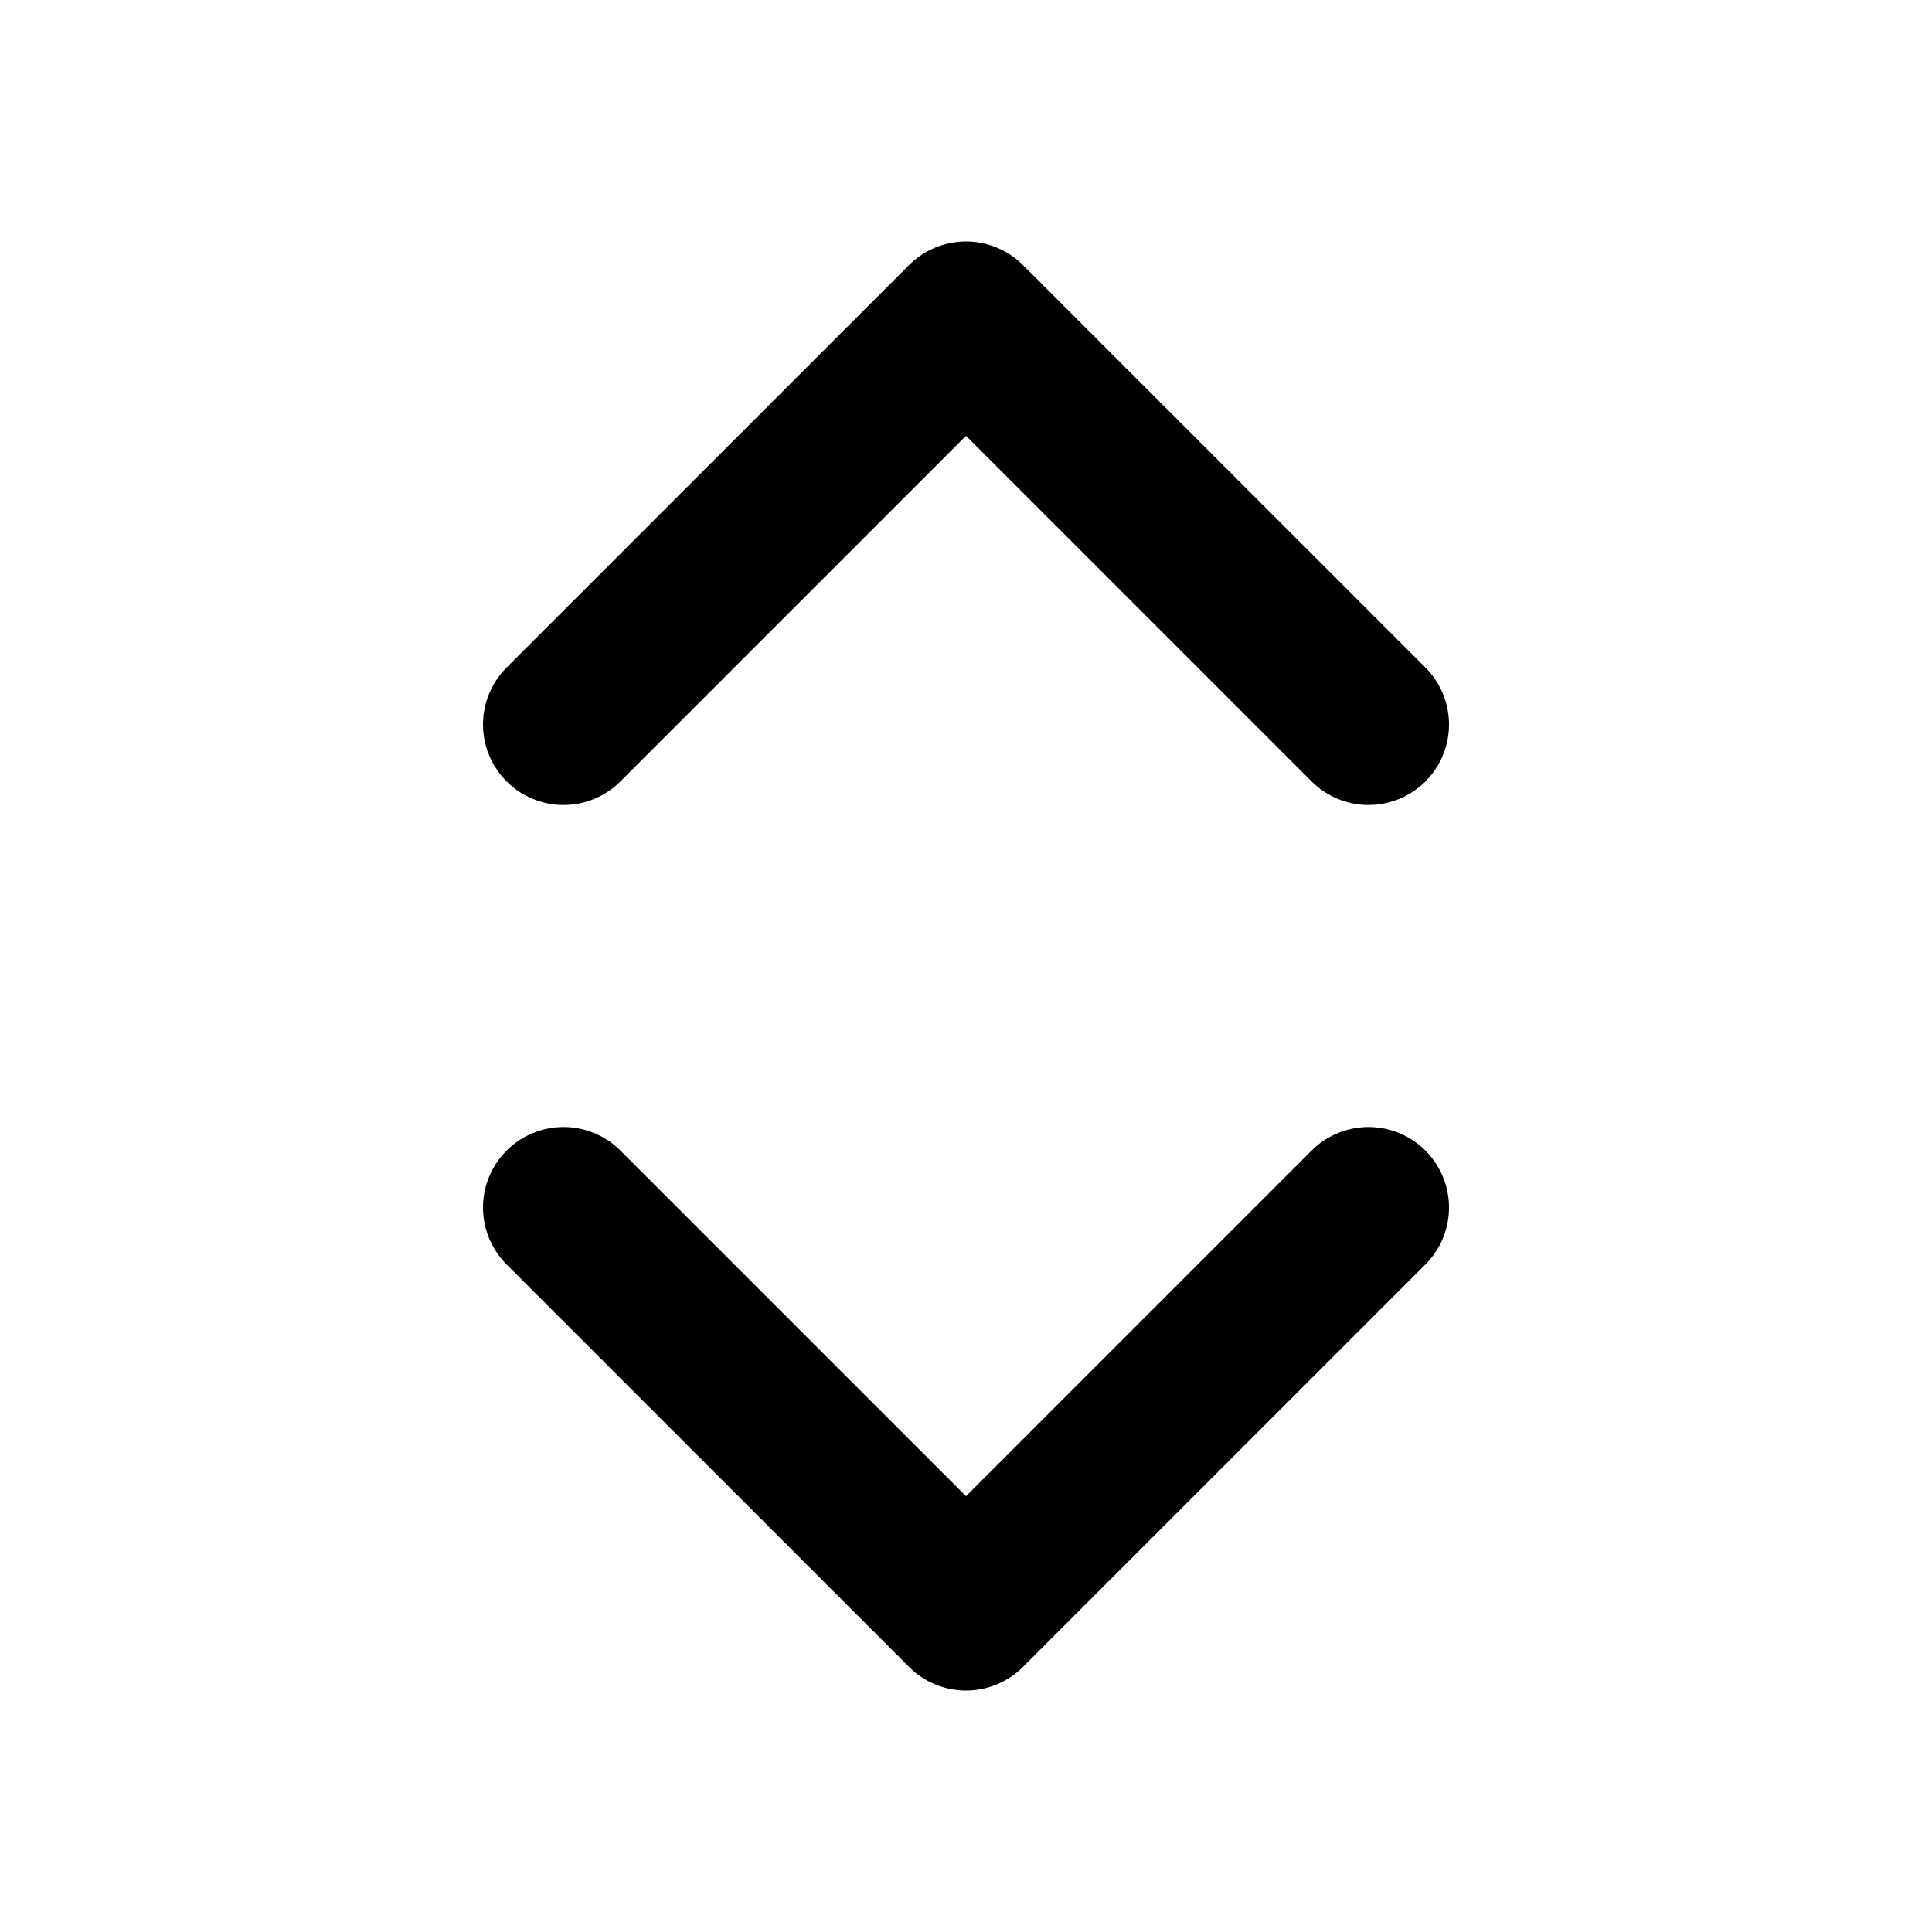
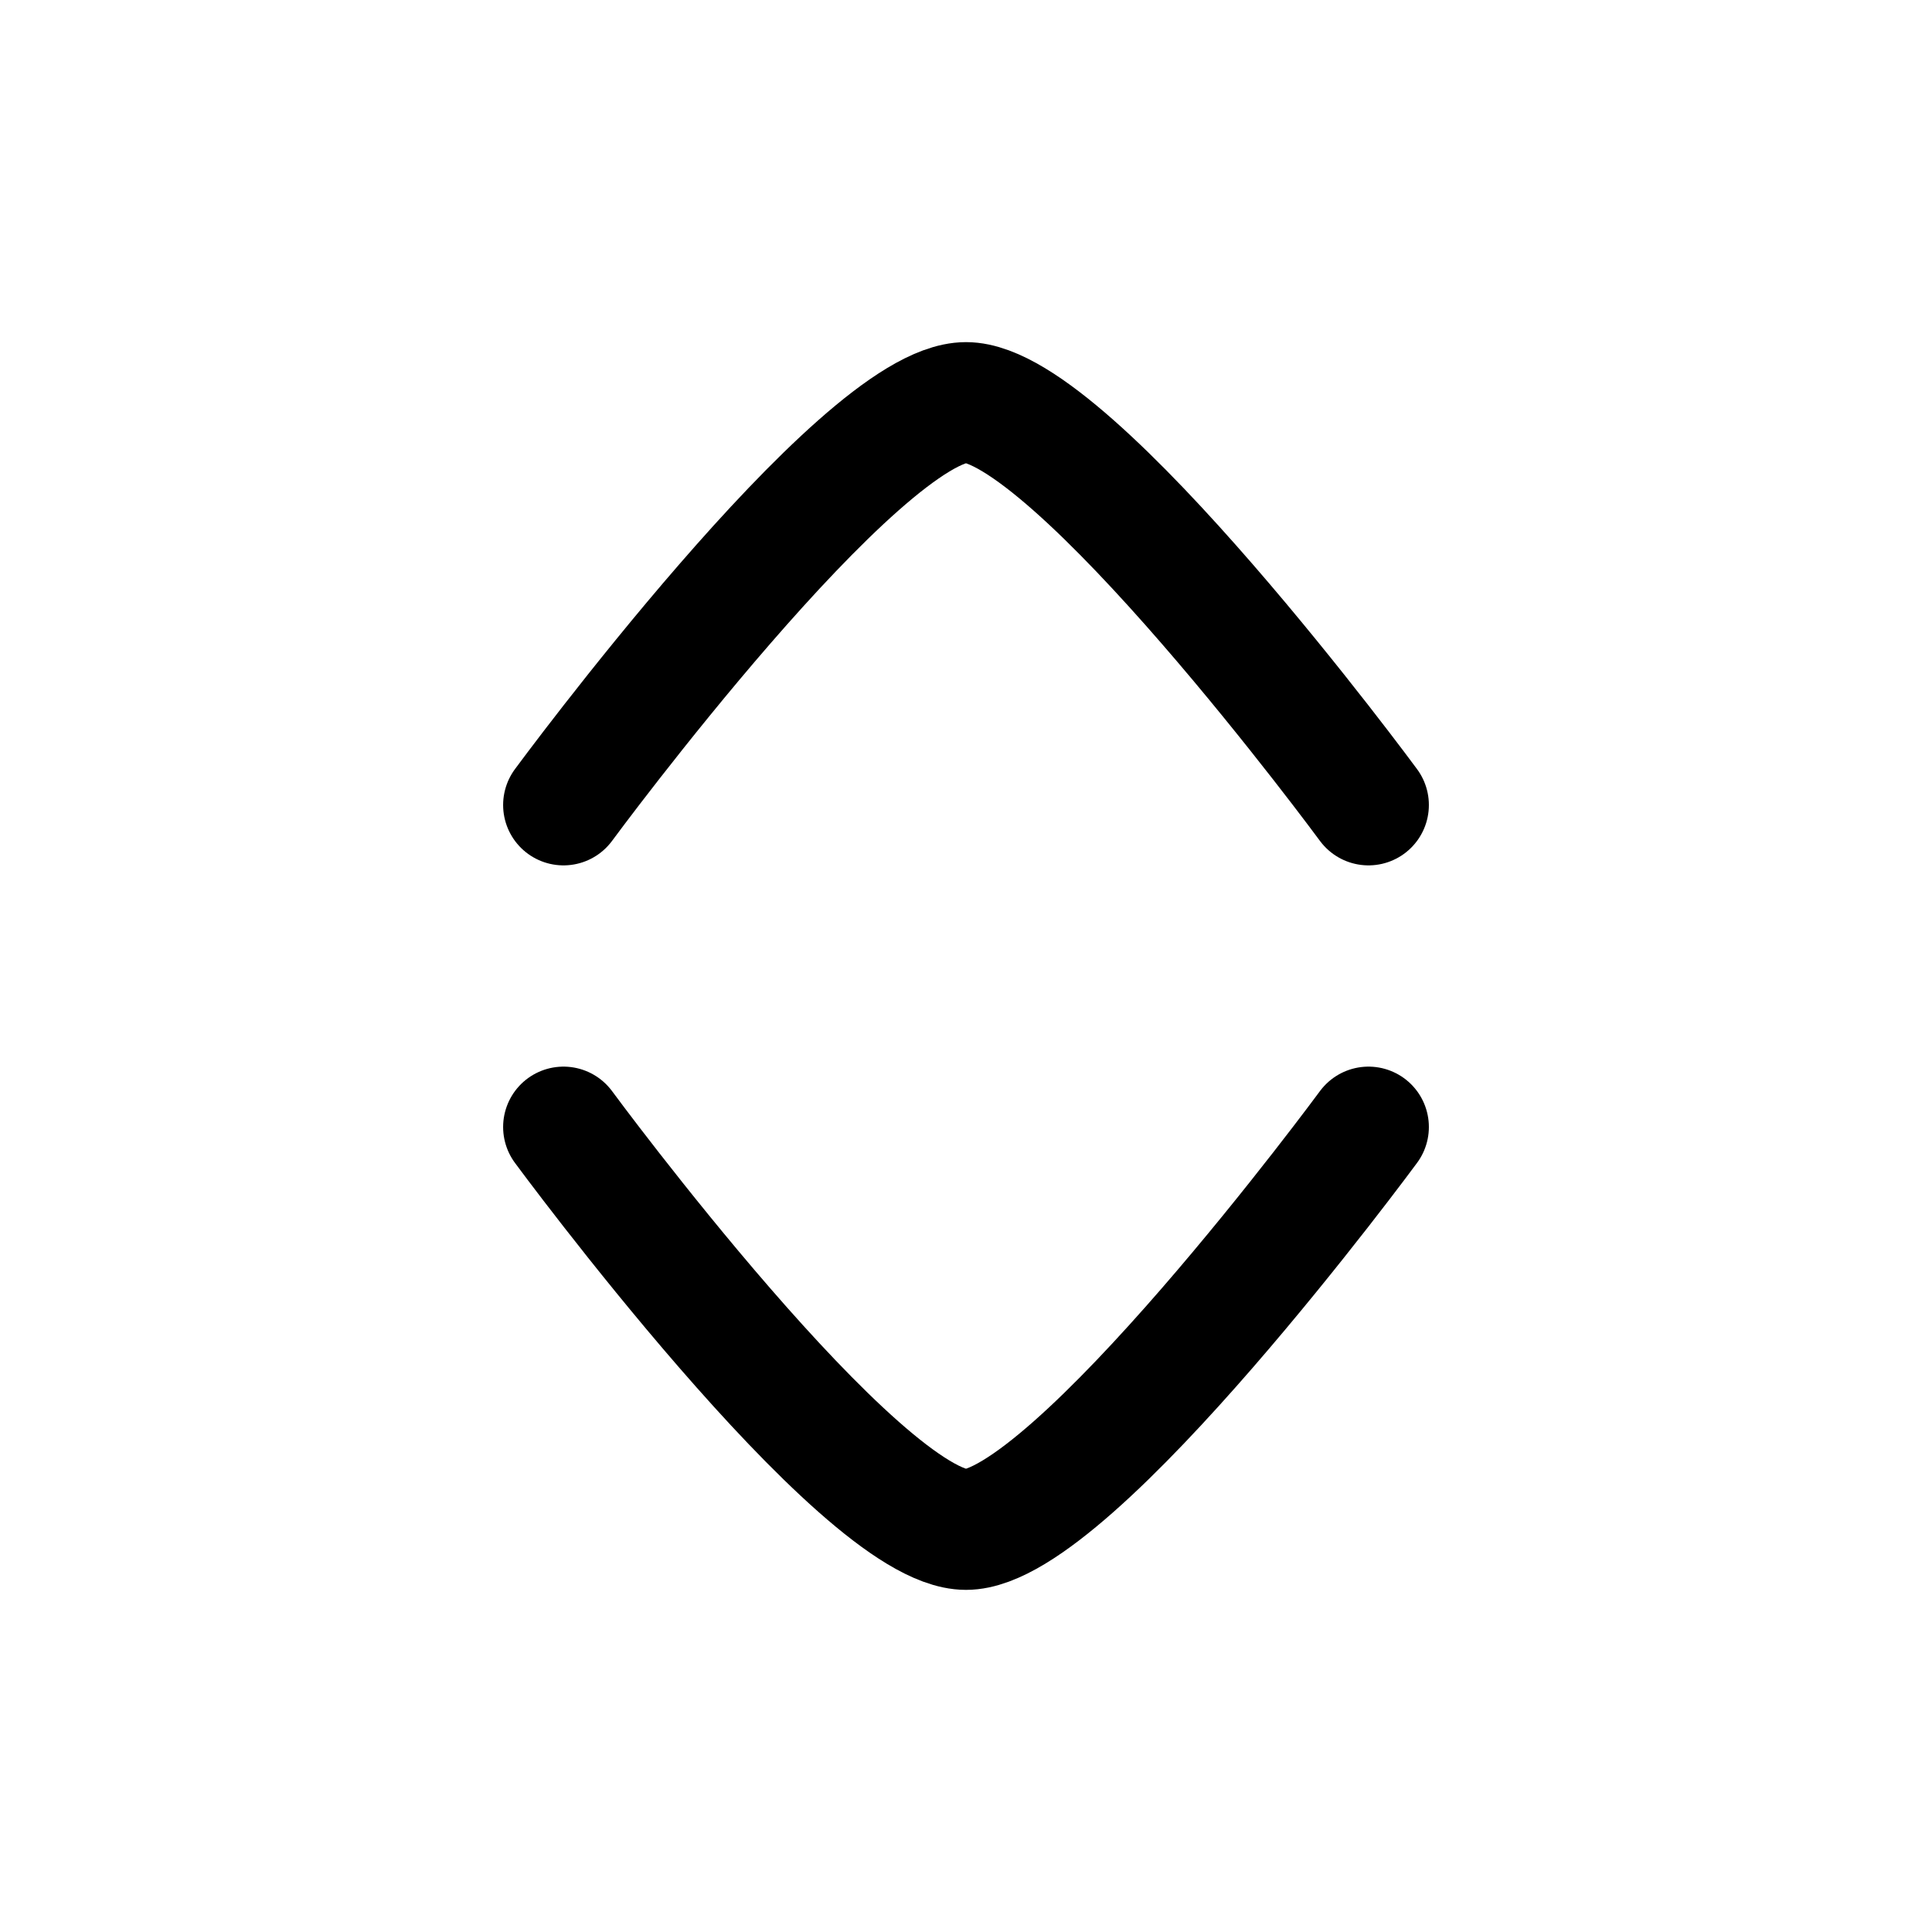
- <svg xmlns="http://www.w3.org/2000/svg" viewBox="0 0 24 24" fill="none" stroke="#000" stroke-width="2" stroke-linecap="round" stroke-linejoin="round">
-   <path d="m7 15 5 5 5-5" />
-   <path d="m7 9 5-5 5 5" />
+ <svg xmlns="http://www.w3.org/2000/svg" width="24" height="24" viewBox="0 0 24 24" fill="none">
+   <path d="M7 10C7 10 10.682 5 12 5C13.318 5 17 10 17 10" stroke="black" stroke-width="1.5" stroke-linecap="round" stroke-linejoin="round" />
+   <path d="M7 14C7 14 10.682 19 12 19C13.318 19 17 14 17 14" stroke="black" stroke-width="1.5" stroke-linecap="round" stroke-linejoin="round" />
</svg>
